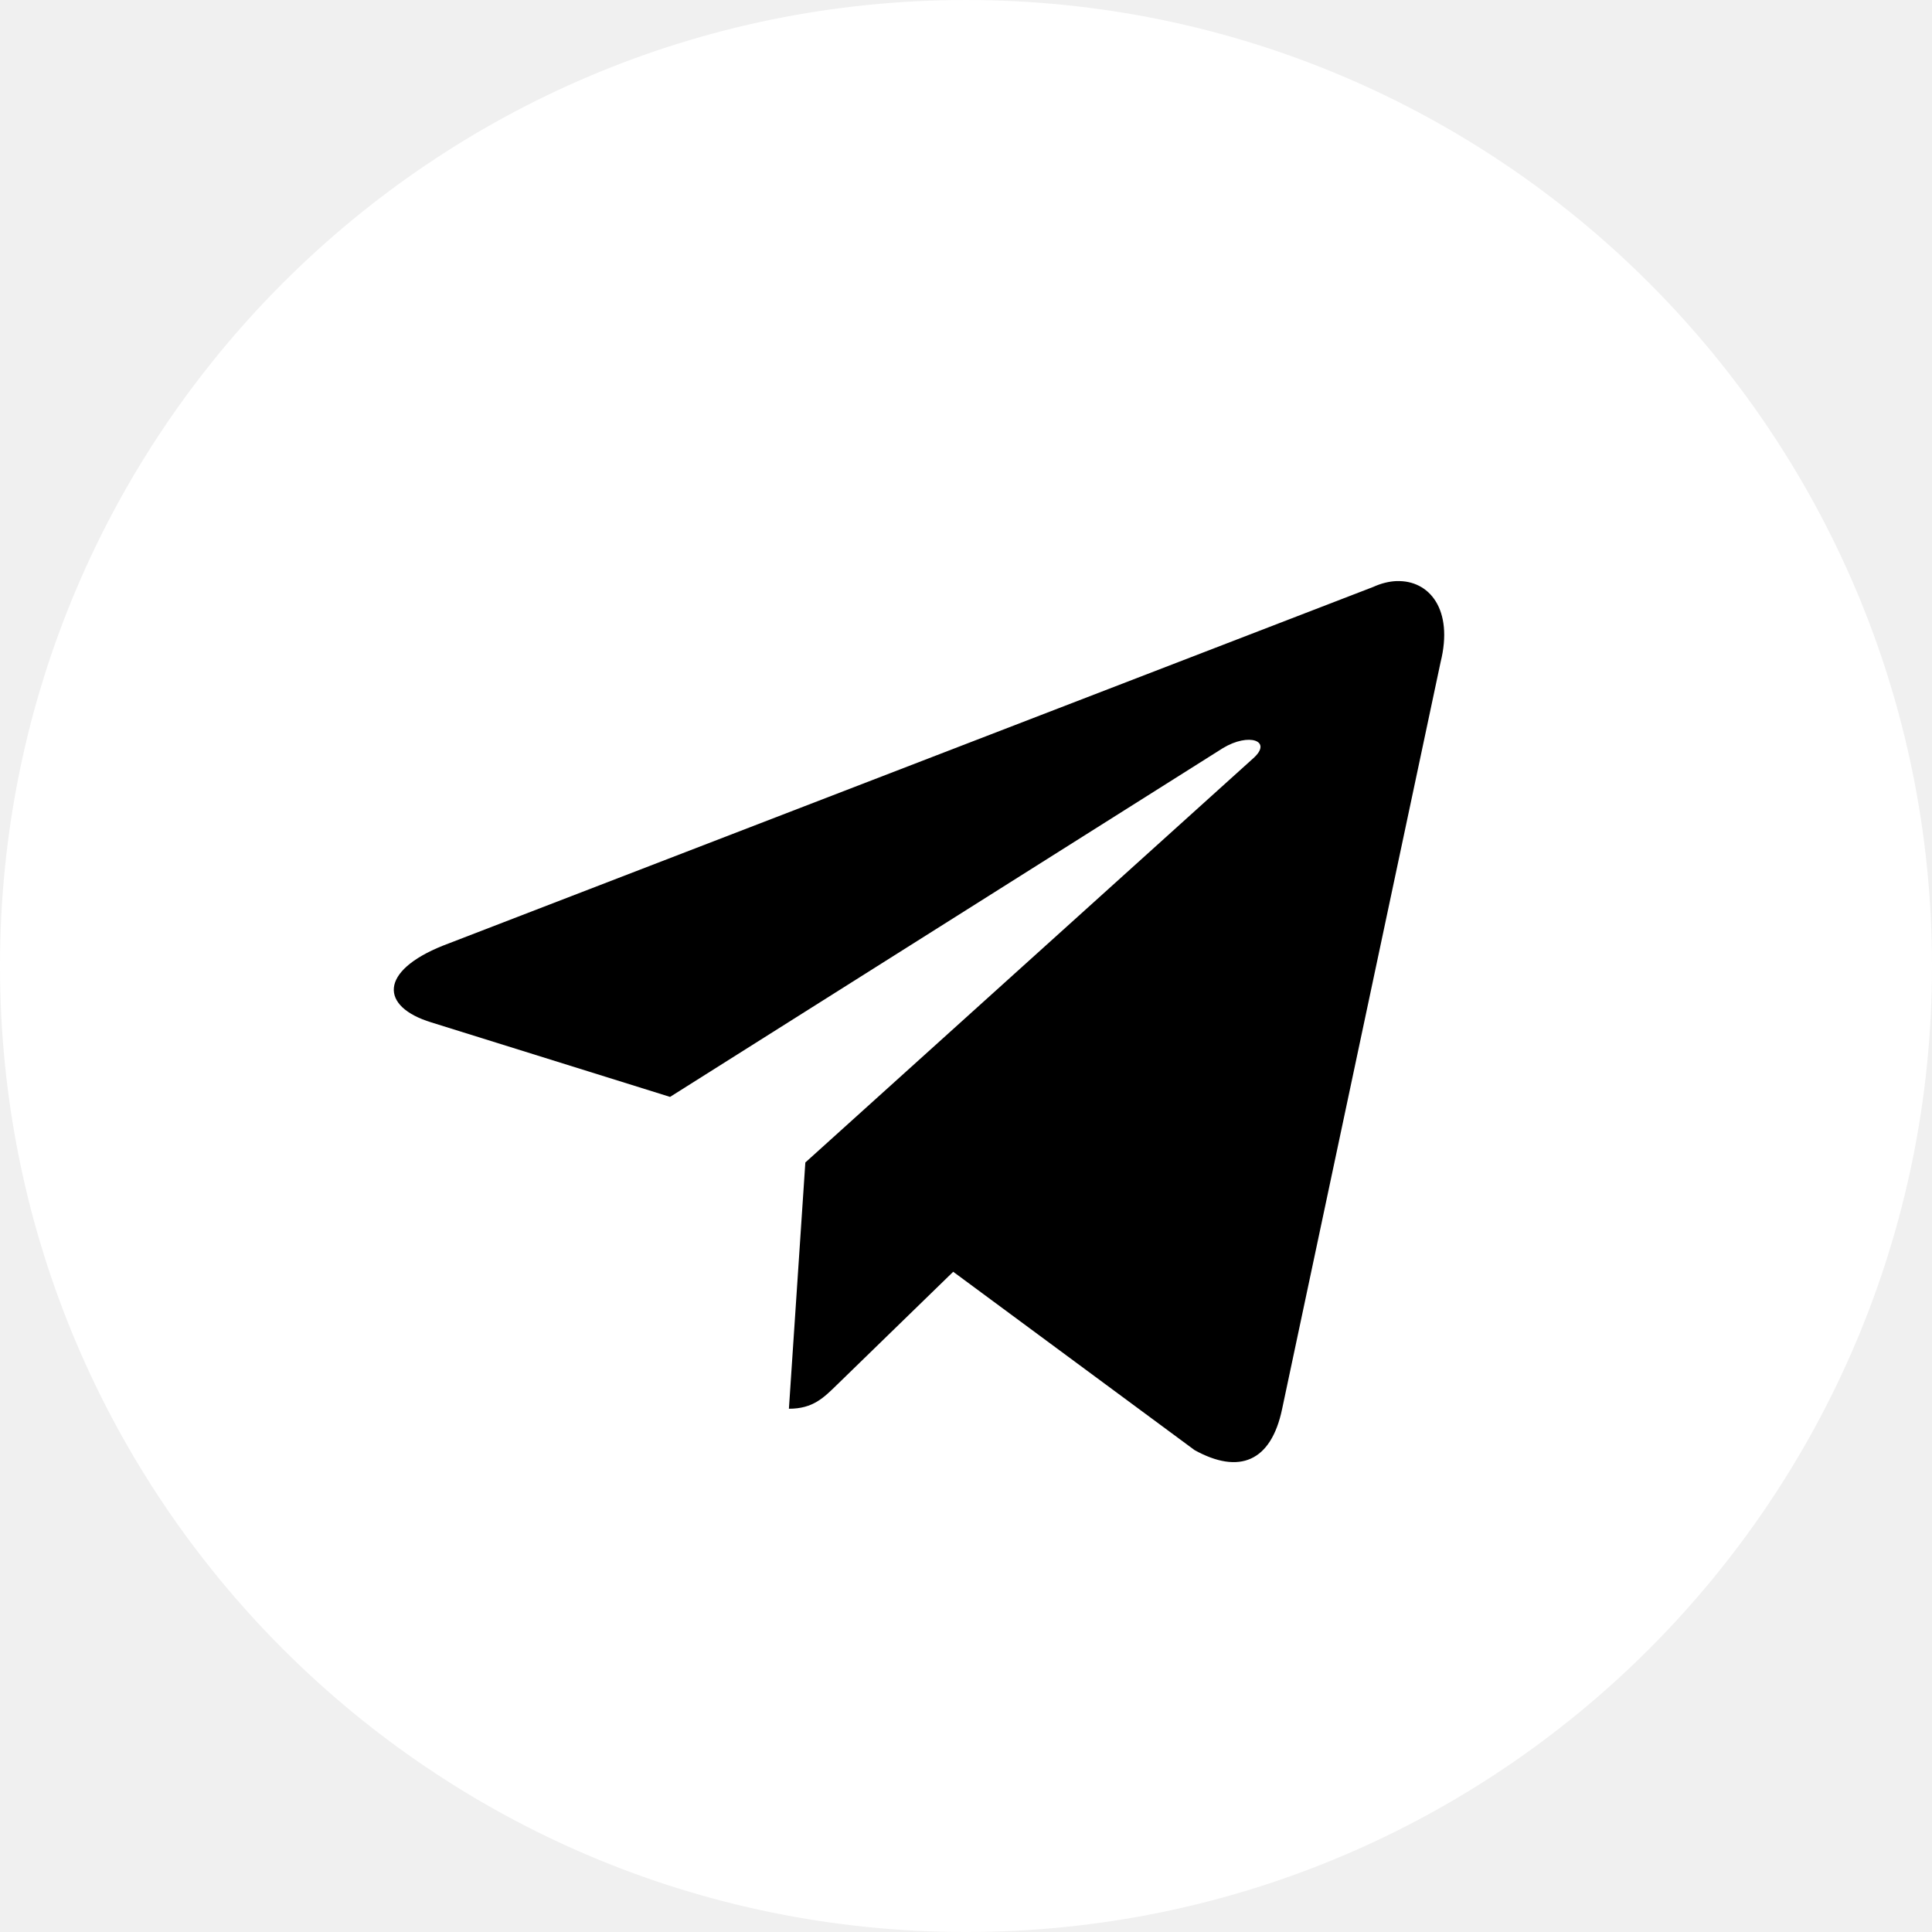
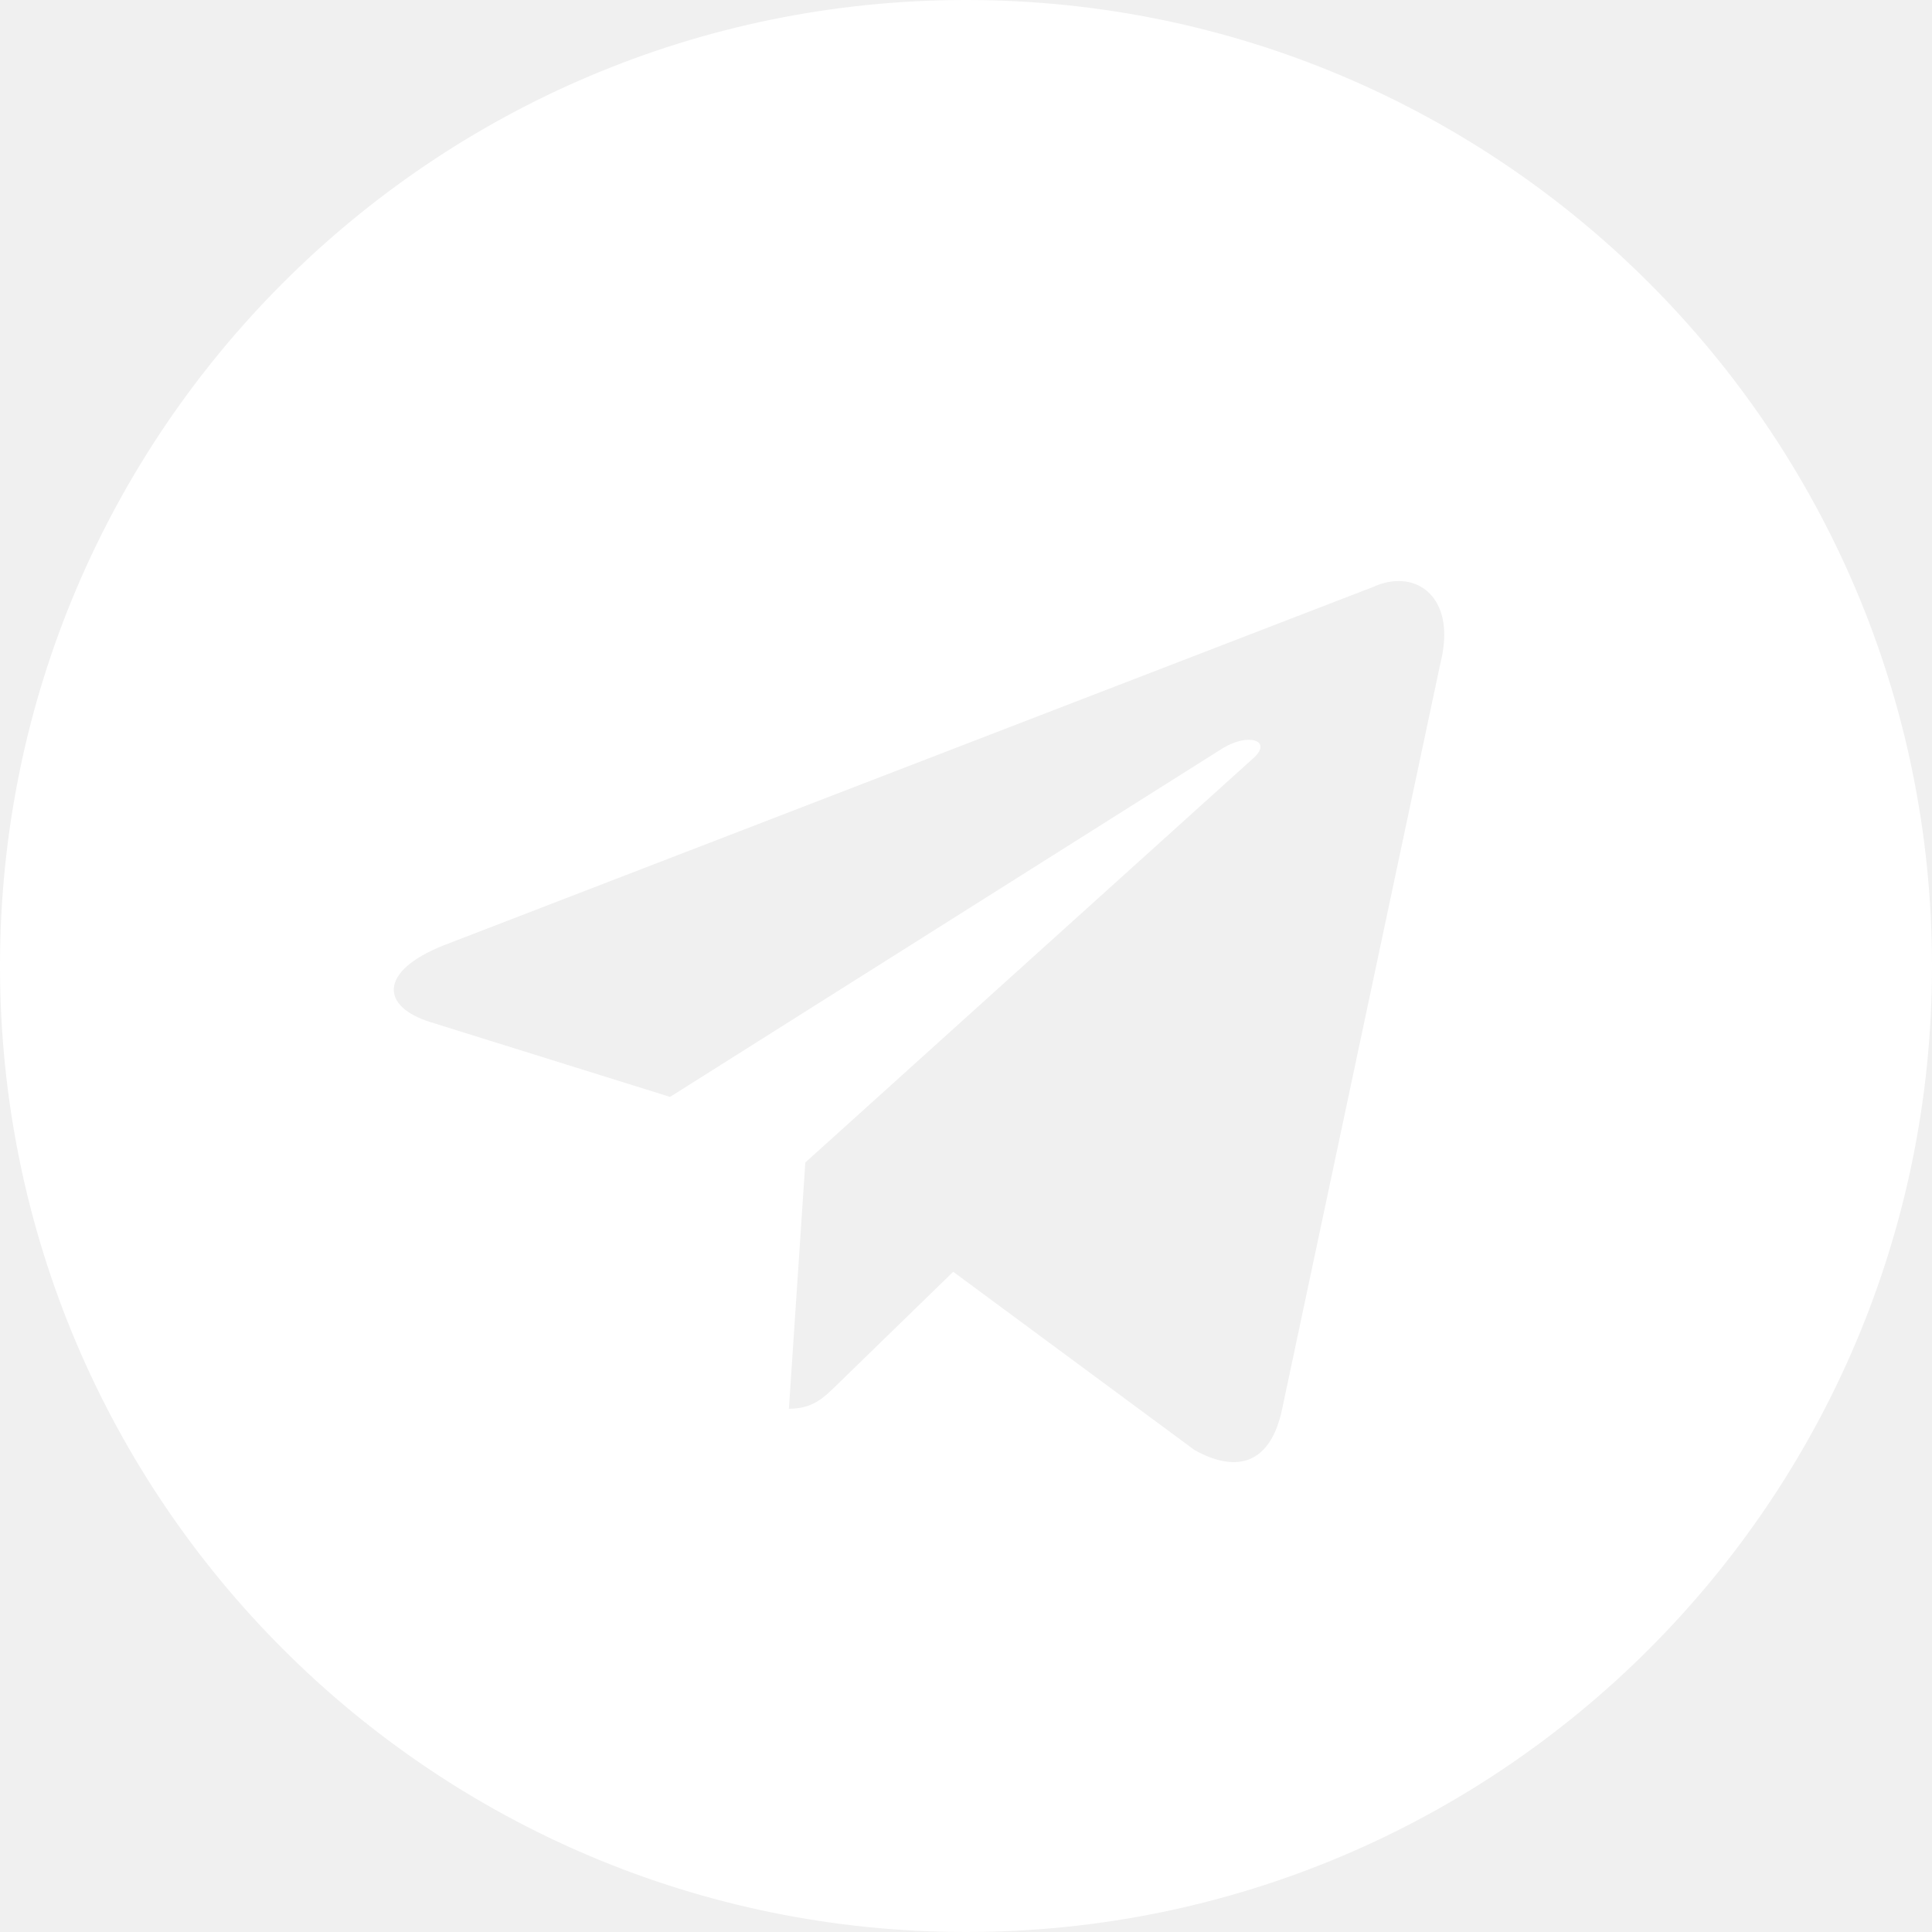
<svg xmlns="http://www.w3.org/2000/svg" id="svg8" version="1.1" viewBox="0 0 63.5 63.5" height="240" width="240">
  <defs id="defs2">
    <linearGradient gradientTransform="matrix(0.2645833,0,0,0.2645833,0.5713927,6.345871)" gradientUnits="userSpaceOnUse" id="a" x1="160.08" x2="100.08" y1="40.08" y2="180">
      <stop offset="0" stop-color="#37aee2" id="stop833" />
      <stop offset="1" stop-color="#1e96c8" id="stop835" />
    </linearGradient>
    <linearGradient gradientUnits="userSpaceOnUse" gradientTransform="scale(1.091907,0.9158291)" id="b" x1="123.677" x2="146.503" y1="131.039" y2="174.66">
      <stop offset="0" stop-color="#eff7fc" id="stop838" />
      <stop offset="1" stop-color="#fff" id="stop840" />
    </linearGradient>
  </defs>
-   <g id="layer1">
-     <g transform="translate(-1.474991,-1.526668)" id="g884">
-       <circle style="fill:#ffffff;stroke-width:0.265" cx="33.225" cy="33.277" fill="url(#a)" id="circle845" r="31.75" />
-       <path id="path849" style="fill:#000000;stroke-width:0.265" d="m 47.382,20.625 c -0.246,0.009 -0.507,0.072 -0.769,0.191 l -30.583,11.793 c -2.088,0.837 -2.075,2.002 -0.38,2.521 L 23.498,37.579 41.668,26.116 c 0.858,-0.52 1.645,-0.241 0.999,0.333 L 27.945,39.734 h -5.16e-4 v 5.19e-4 l -5.16e-4,5.16e-4 5.16e-4,5.16e-4 -0.54,8.093 c 0.794,0 1.144,-0.363 1.587,-0.794 l 3.813,-3.708 7.934,5.862 c 1.46,0.806 2.514,0.388 2.877,-1.355 l 5.208,-24.543 c 0.433,-1.737 -0.376,-2.703 -1.443,-2.664 z" />
-     </g>
-   </g>
+   <path id="circle845" style="fill:#ffffff;stroke-width:1" d="M 120 0 A 120 120 0 0 0 0 120 A 120 120 0 0 0 120 240 A 120 120 0 0 0 240 120 A 120 120 0 0 0 120 0 z M 173.506 72.184 C 177.542 72.036 180.598 75.689 178.961 82.254 L 159.275 175.016 C 157.9 181.607 153.919 183.184 148.4 180.139 L 118.412 157.984 L 104 172 C 102.325 173.628 101 175 98 175 L 100.041 144.412 L 100.039 144.41 L 100.041 144.408 L 100.041 144.406 L 100.043 144.406 L 155.684 94.195 C 158.126 92.027 155.15 90.971 151.908 92.938 L 83.236 136.262 L 53.572 127.004 C 47.167 125.043 47.12 120.64 55.01 117.475 L 170.6 72.904 C 171.59 72.455 172.575 72.218 173.506 72.184 z " transform="scale(0.2645833)" />
</svg>
